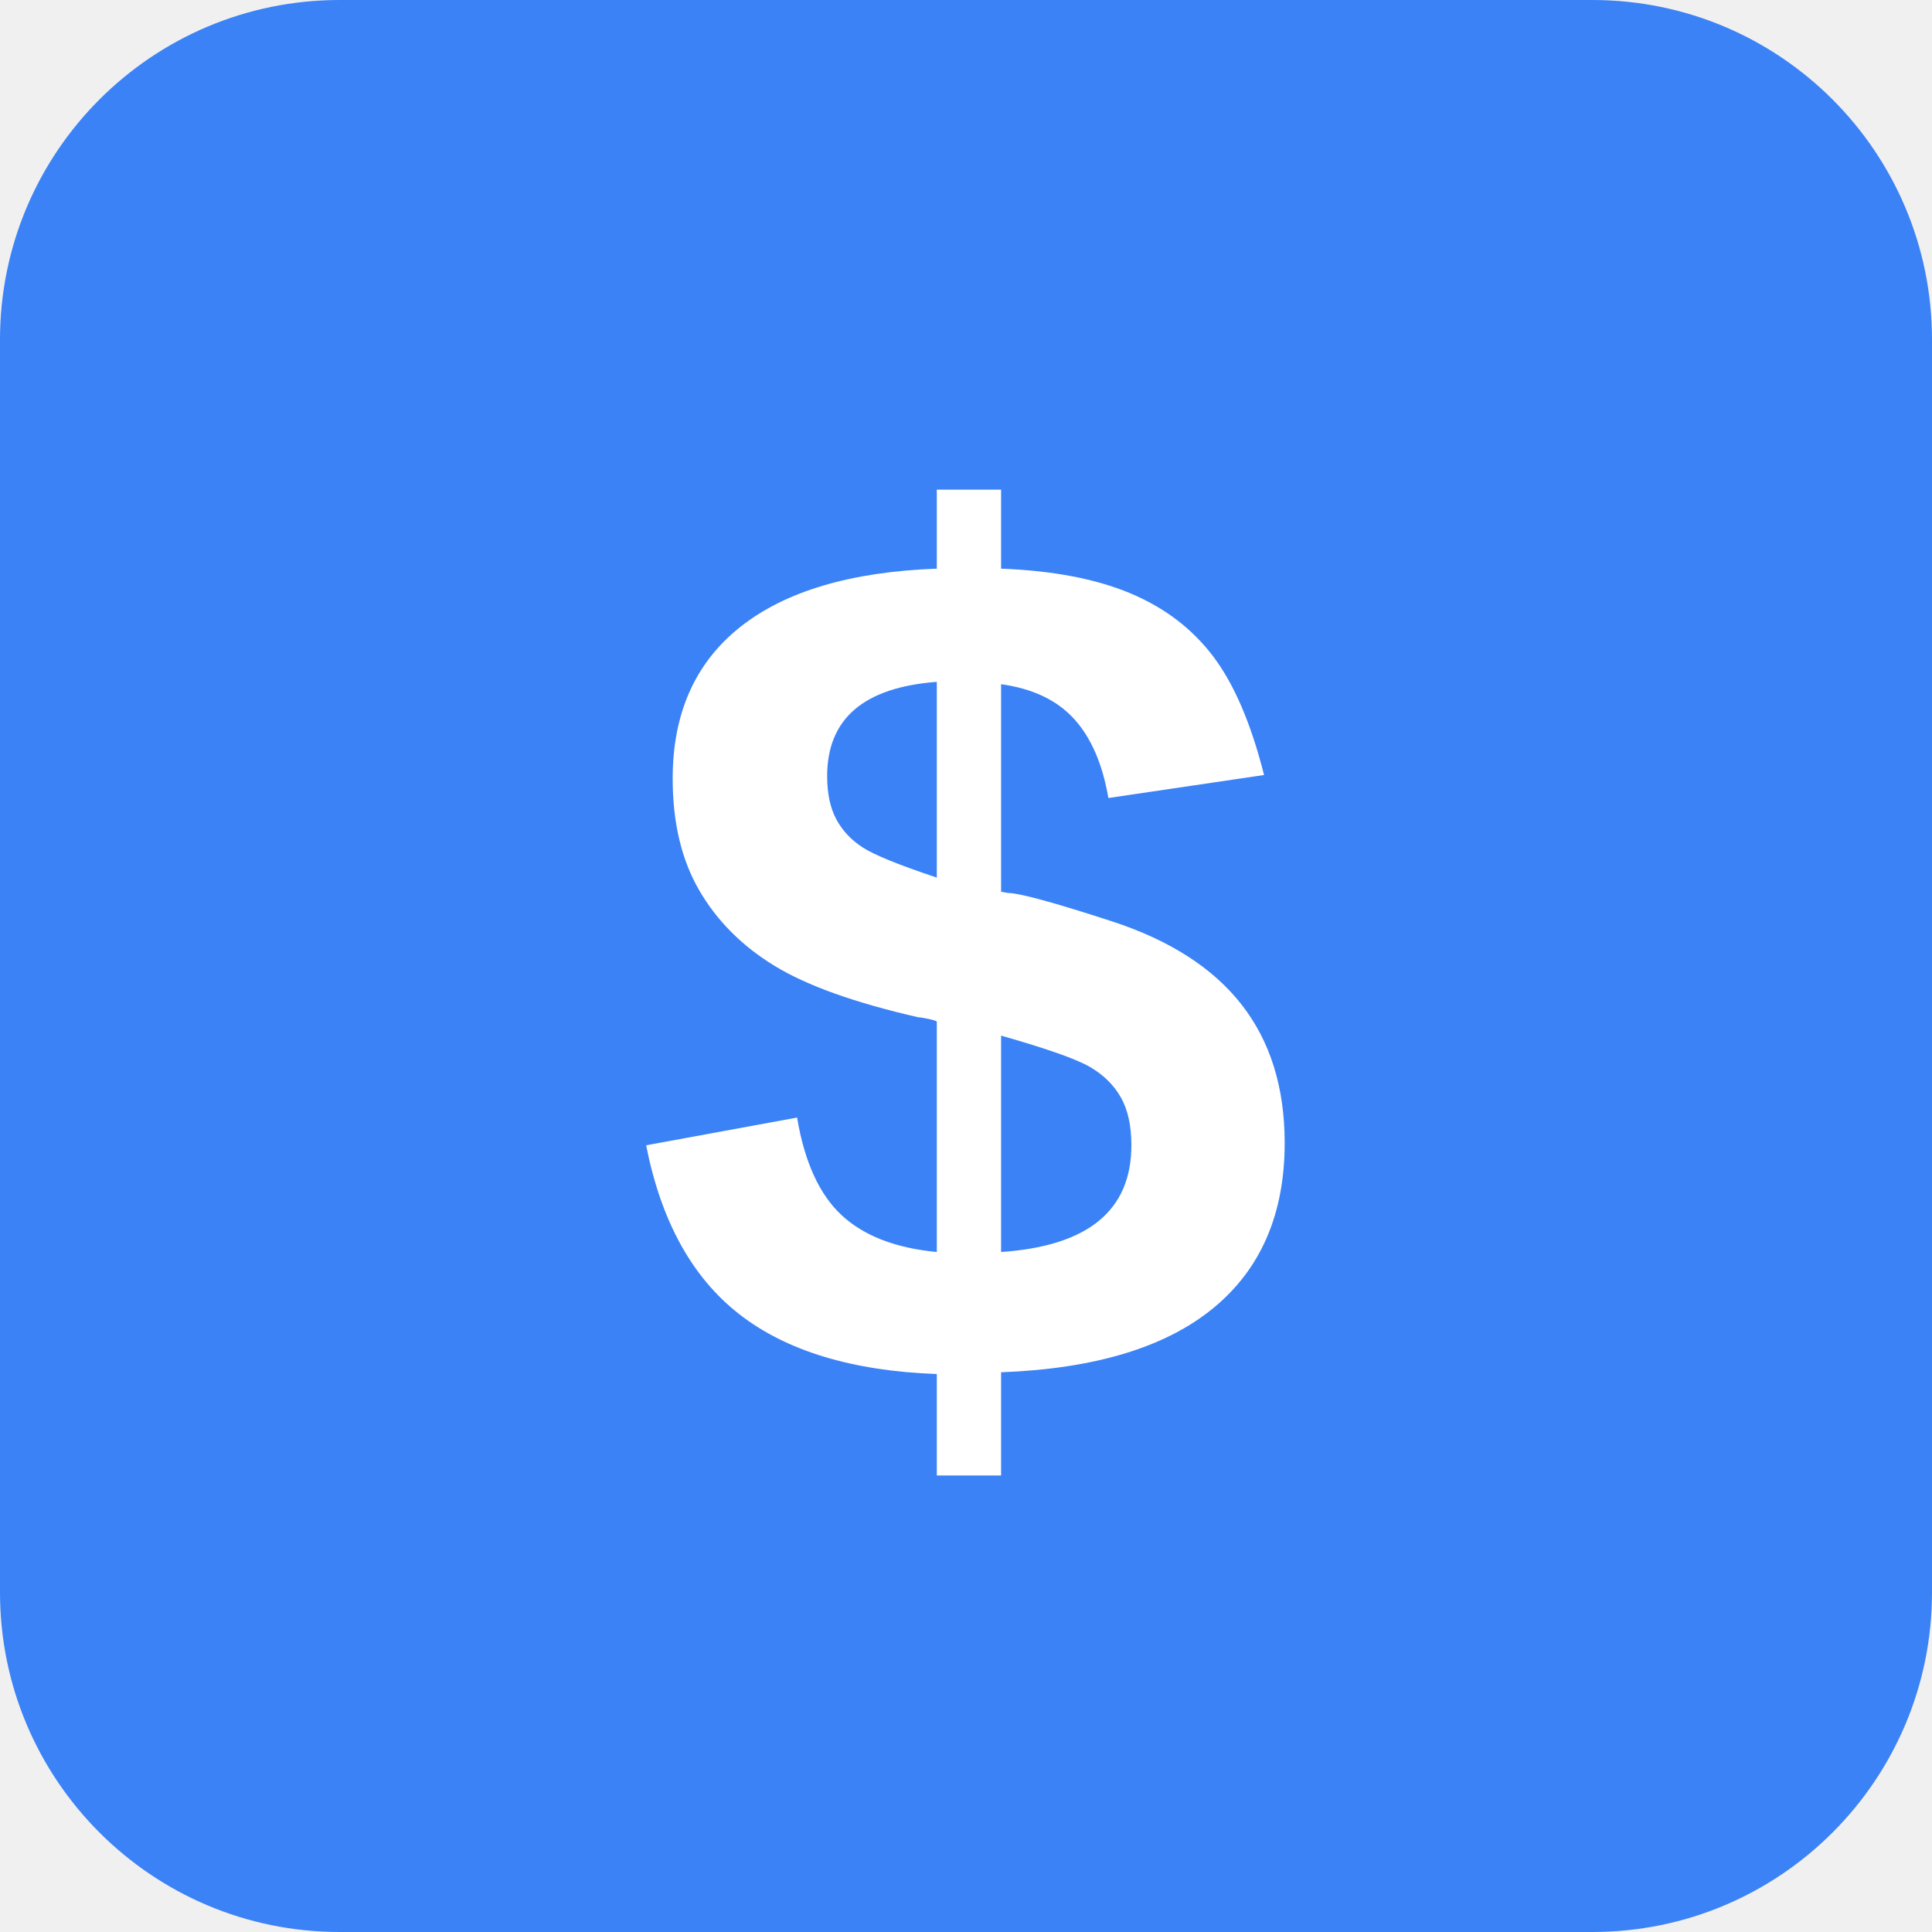
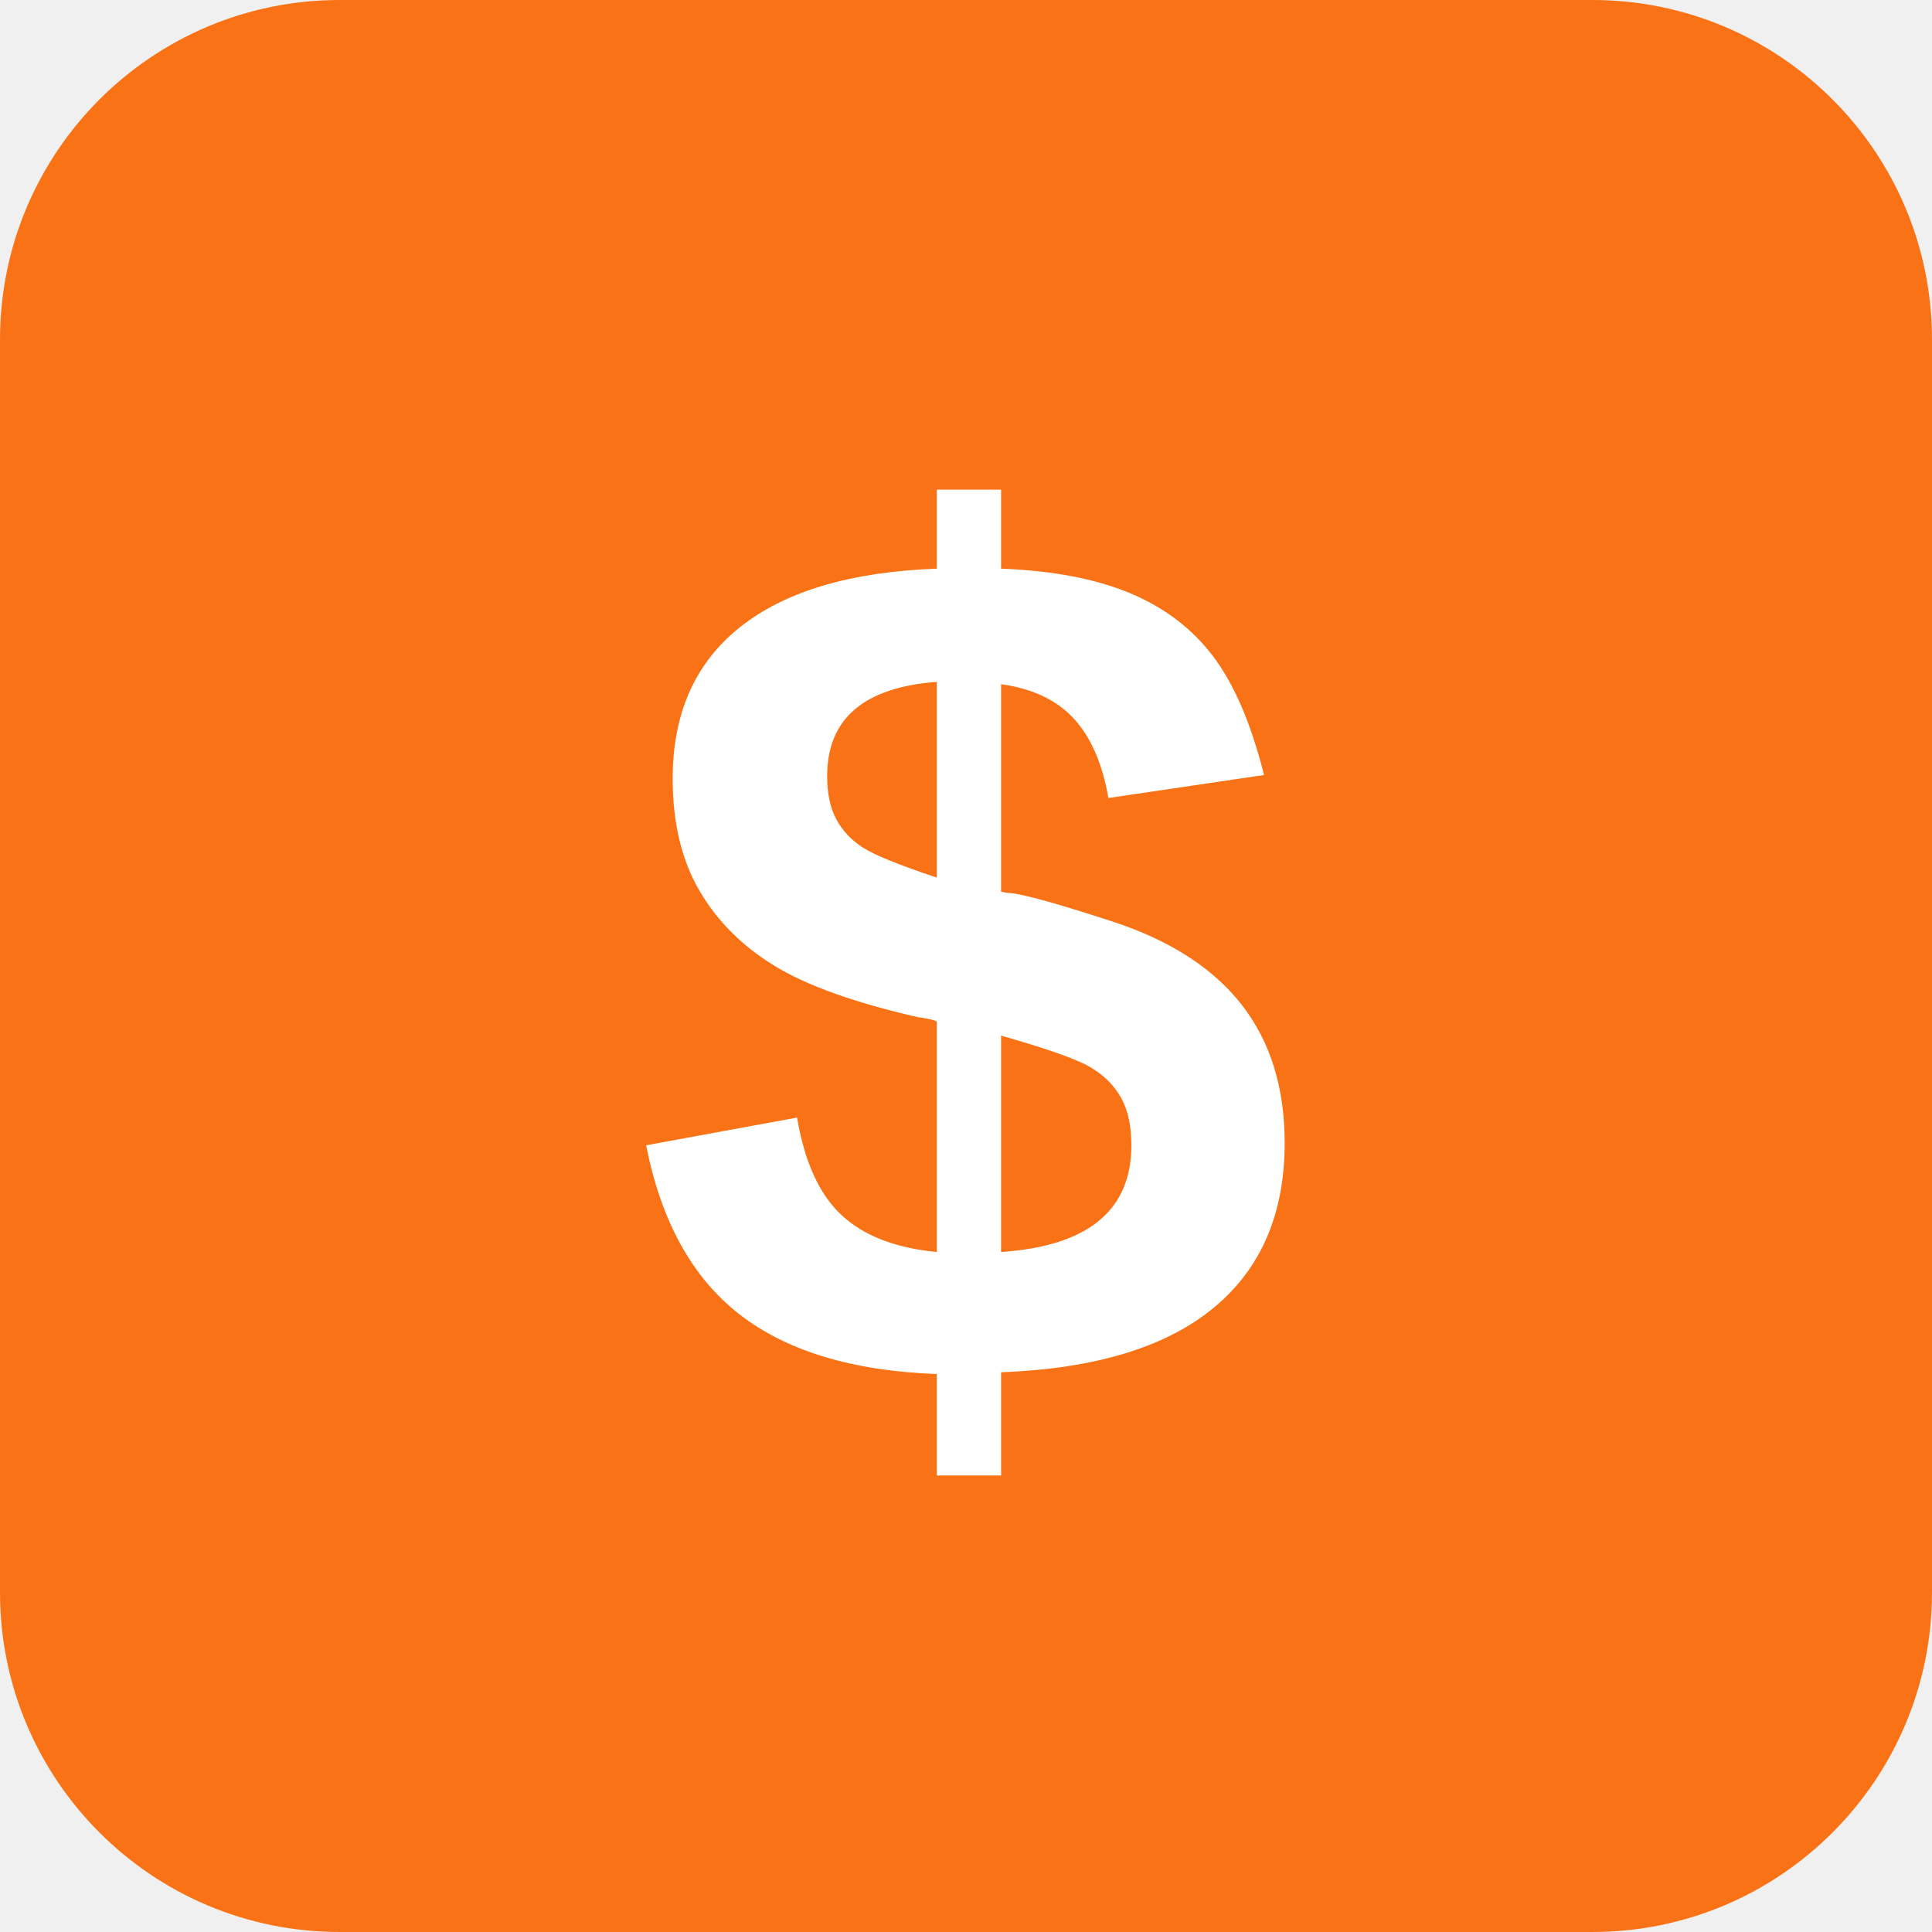
<svg xmlns="http://www.w3.org/2000/svg" width="512" height="512" viewBox="0 0 512 512" fill="none">
-   <rect width="512" height="512" rx="90" fill="#3b82f6" />
+   <rect width="512" height="512" rx="90" fill="#f97316" />
  <text x="50%" y="54%" dominant-baseline="middle" text-anchor="middle" fill="white" font-size="320" font-family="Arial, sans-serif" font-weight="bold">$</text>
</svg>
